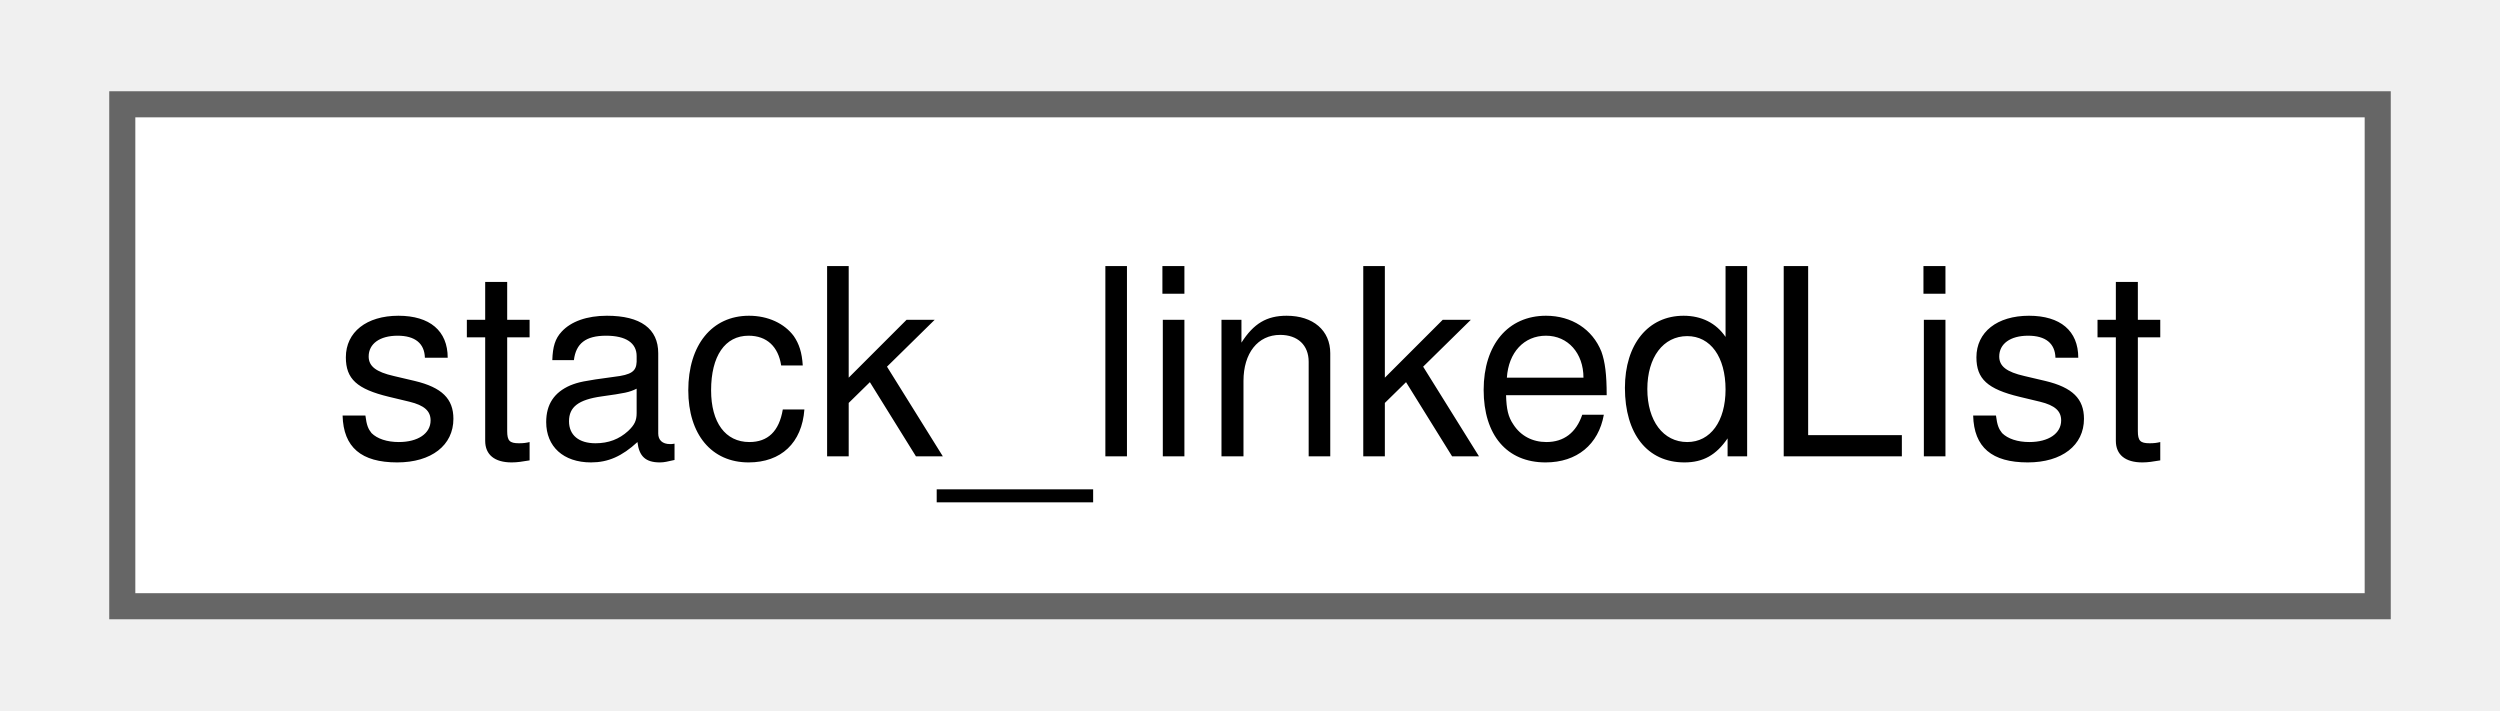
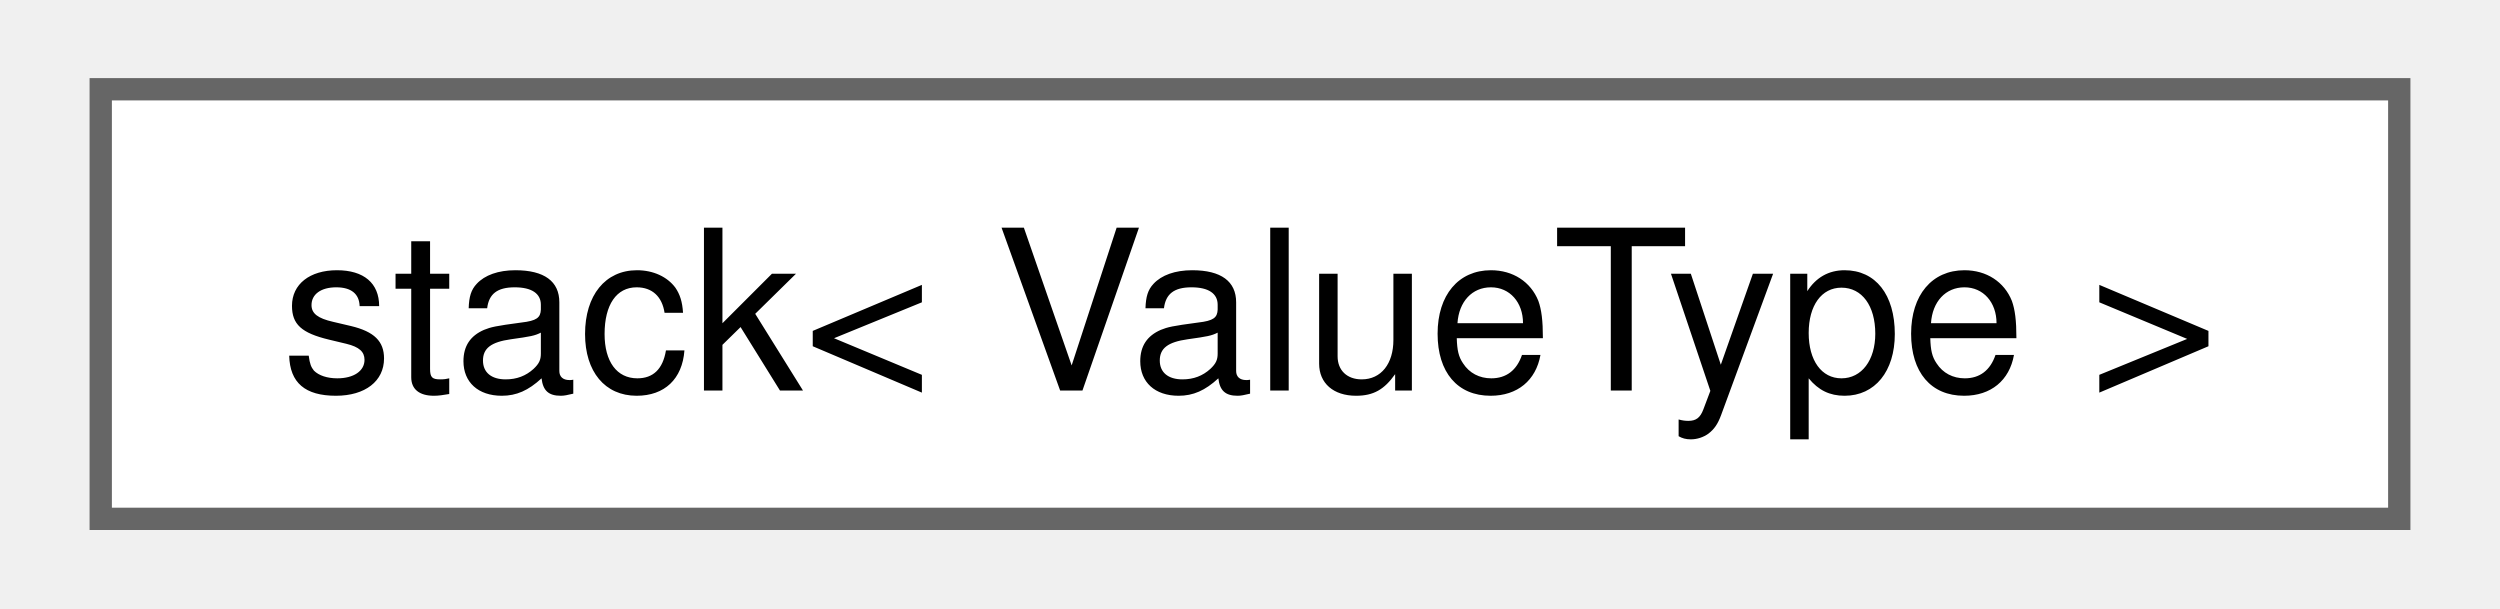
- <svg xmlns="http://www.w3.org/2000/svg" xmlns:xlink="http://www.w3.org/1999/xlink" width="95pt" height="27pt" viewBox="0.00 0.00 94.50 27.25">
+ <svg xmlns="http://www.w3.org/2000/svg" xmlns:xlink="http://www.w3.org/1999/xlink" width="111pt" height="27pt" viewBox="0.00 0.00 111.00 27.25">
  <g id="graph0" class="graph" transform="scale(1 1) rotate(0) translate(4 23.25)">
    <g id="Node000000" class="node">
      <g id="a_Node000000">
-         <a xlink:href="d2/dc4/classstack__linked_list.html" target="_top" xlink:title=" ">
-           <polygon fill="white" stroke="#666666" points="86.5,-19.25 0,-19.25 0,0 86.5,0 86.5,-19.25" />
-           <text text-anchor="middle" x="43.25" y="-5.75" font-family="Helvetica,sans-Serif" font-size="10.00">stack_linkedList</text>
+         <a xlink:href="d1/dc2/classstack.html" target="_top" xlink:title="for std::invalid_argument">
+           <polygon fill="white" stroke="#666666" points="103,-19.25 0,-19.25 0,0 103,0 103,-19.25" />
+           <text text-anchor="middle" x="51.5" y="-5.75" font-family="Helvetica,sans-Serif" font-size="10.00">stack&lt; ValueType &gt;</text>
        </a>
      </g>
    </g>
  </g>
</svg>
